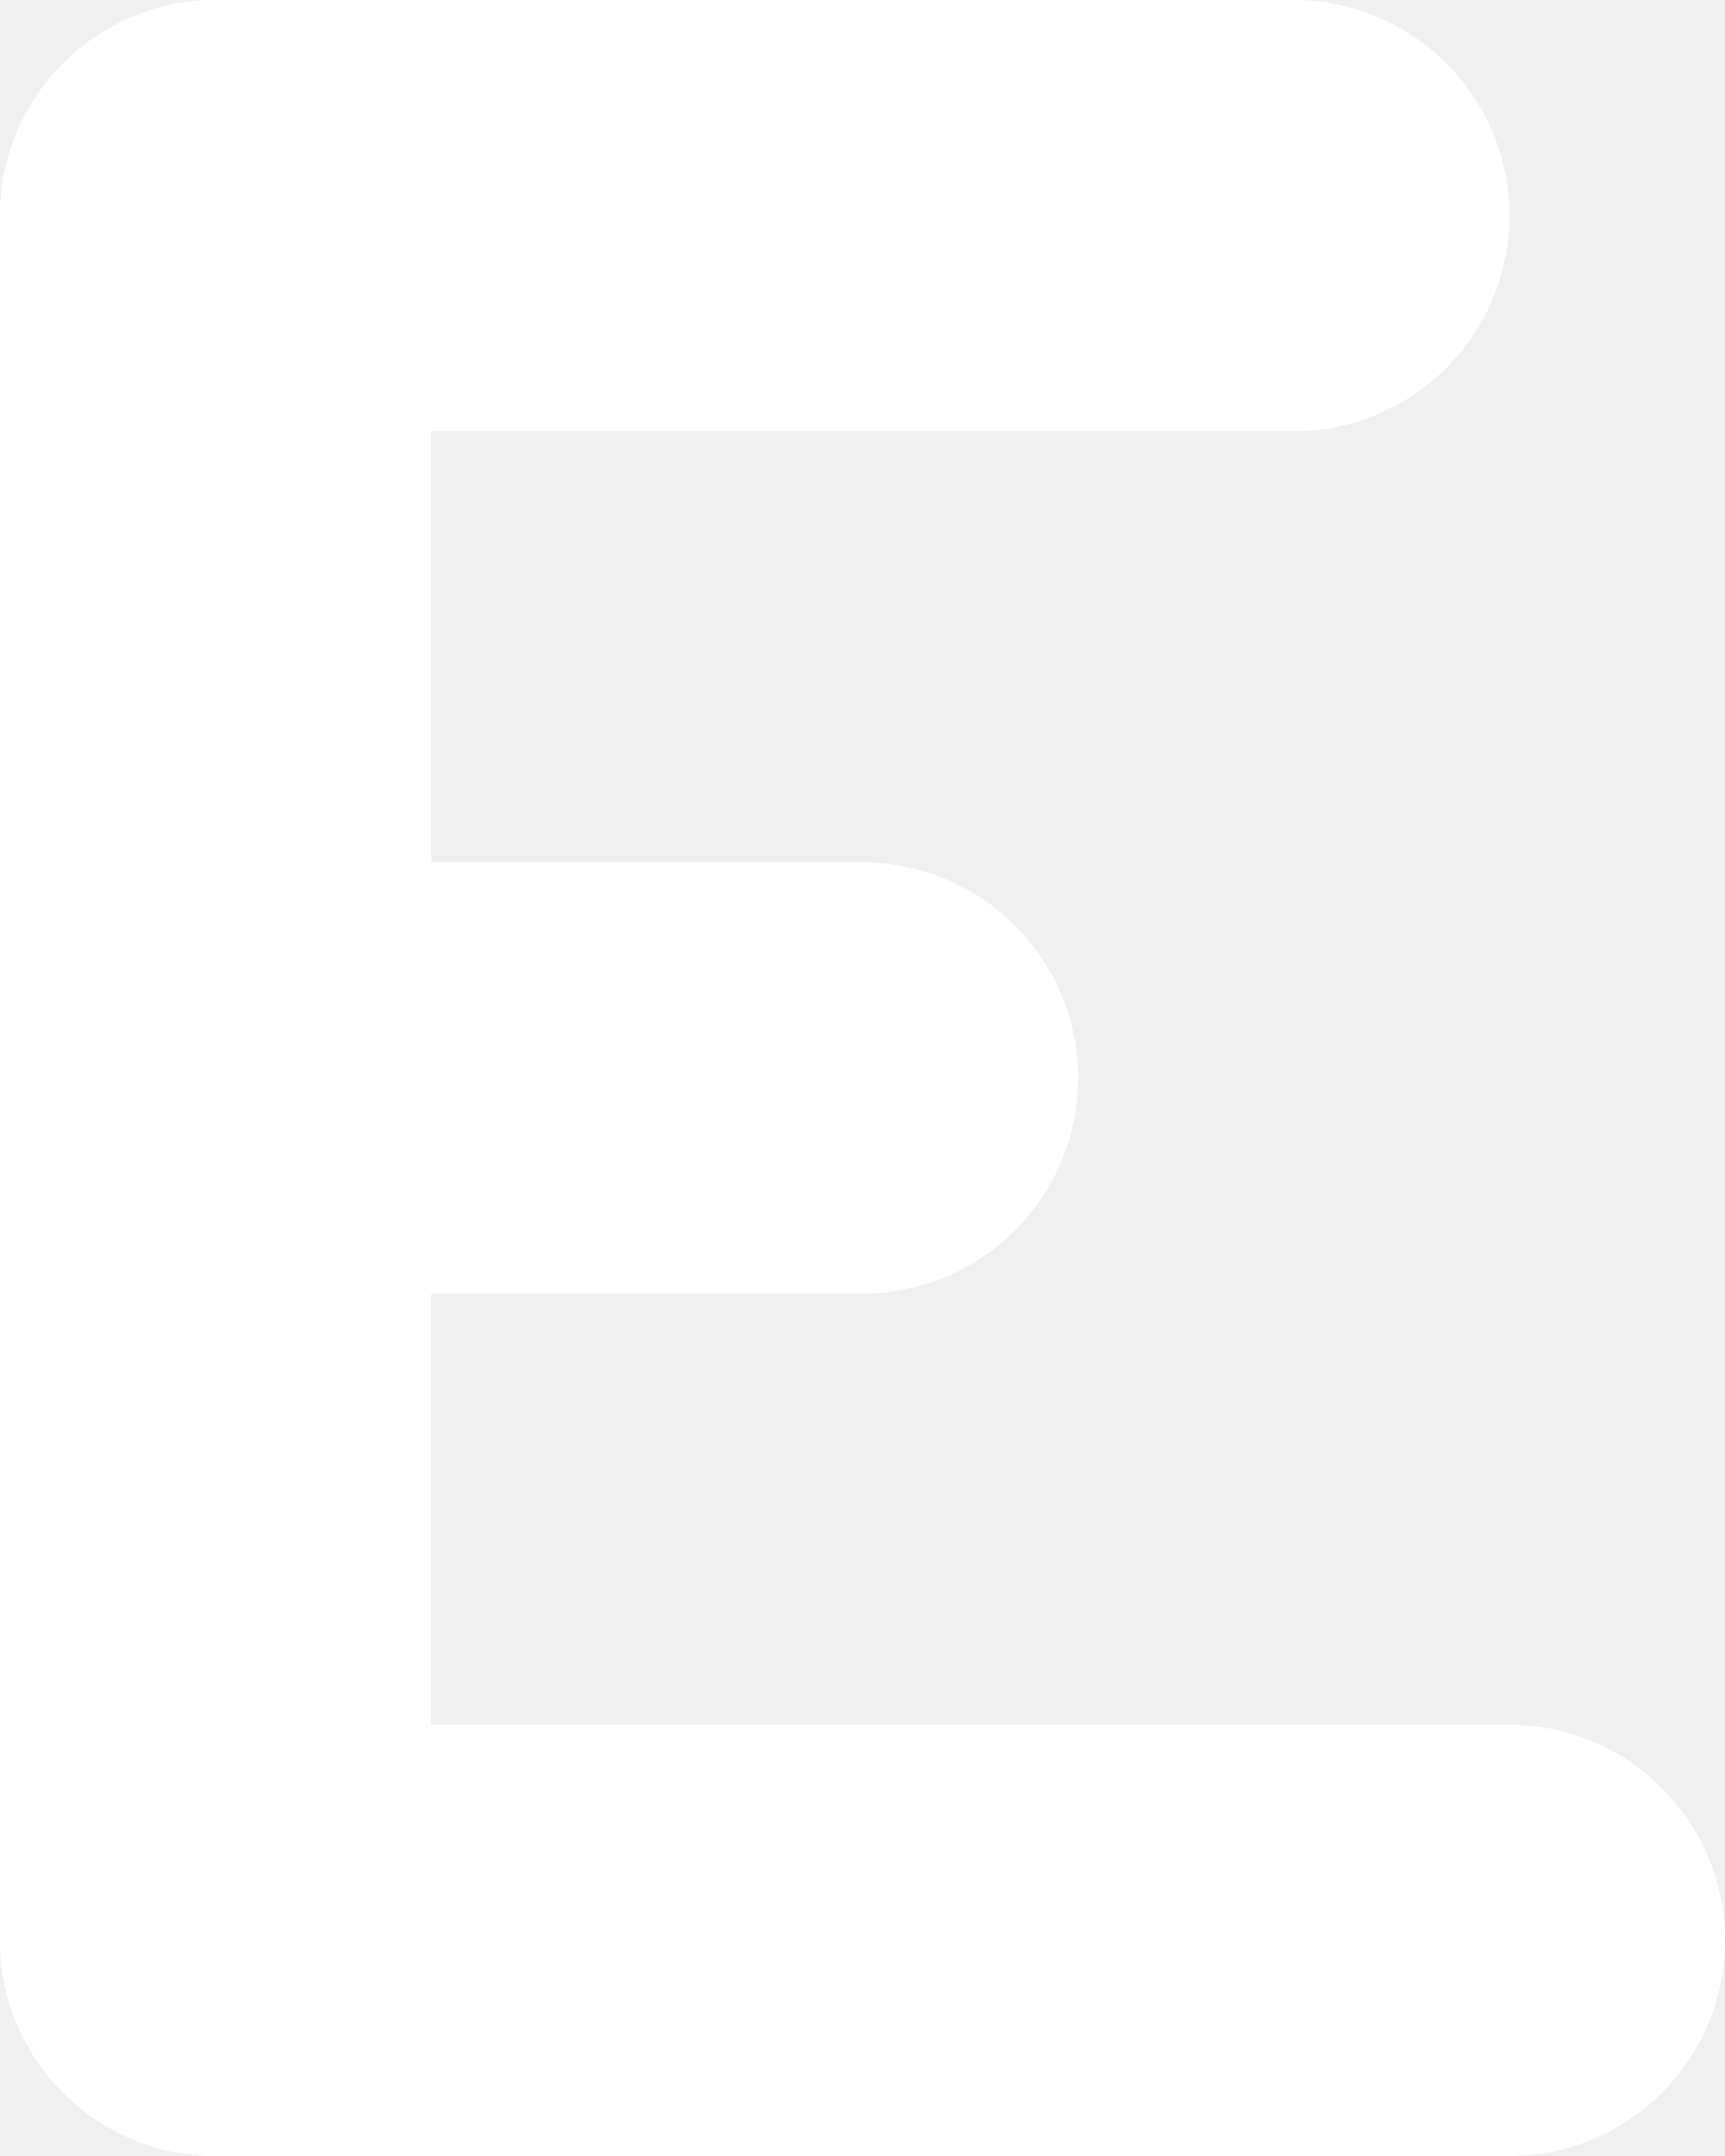
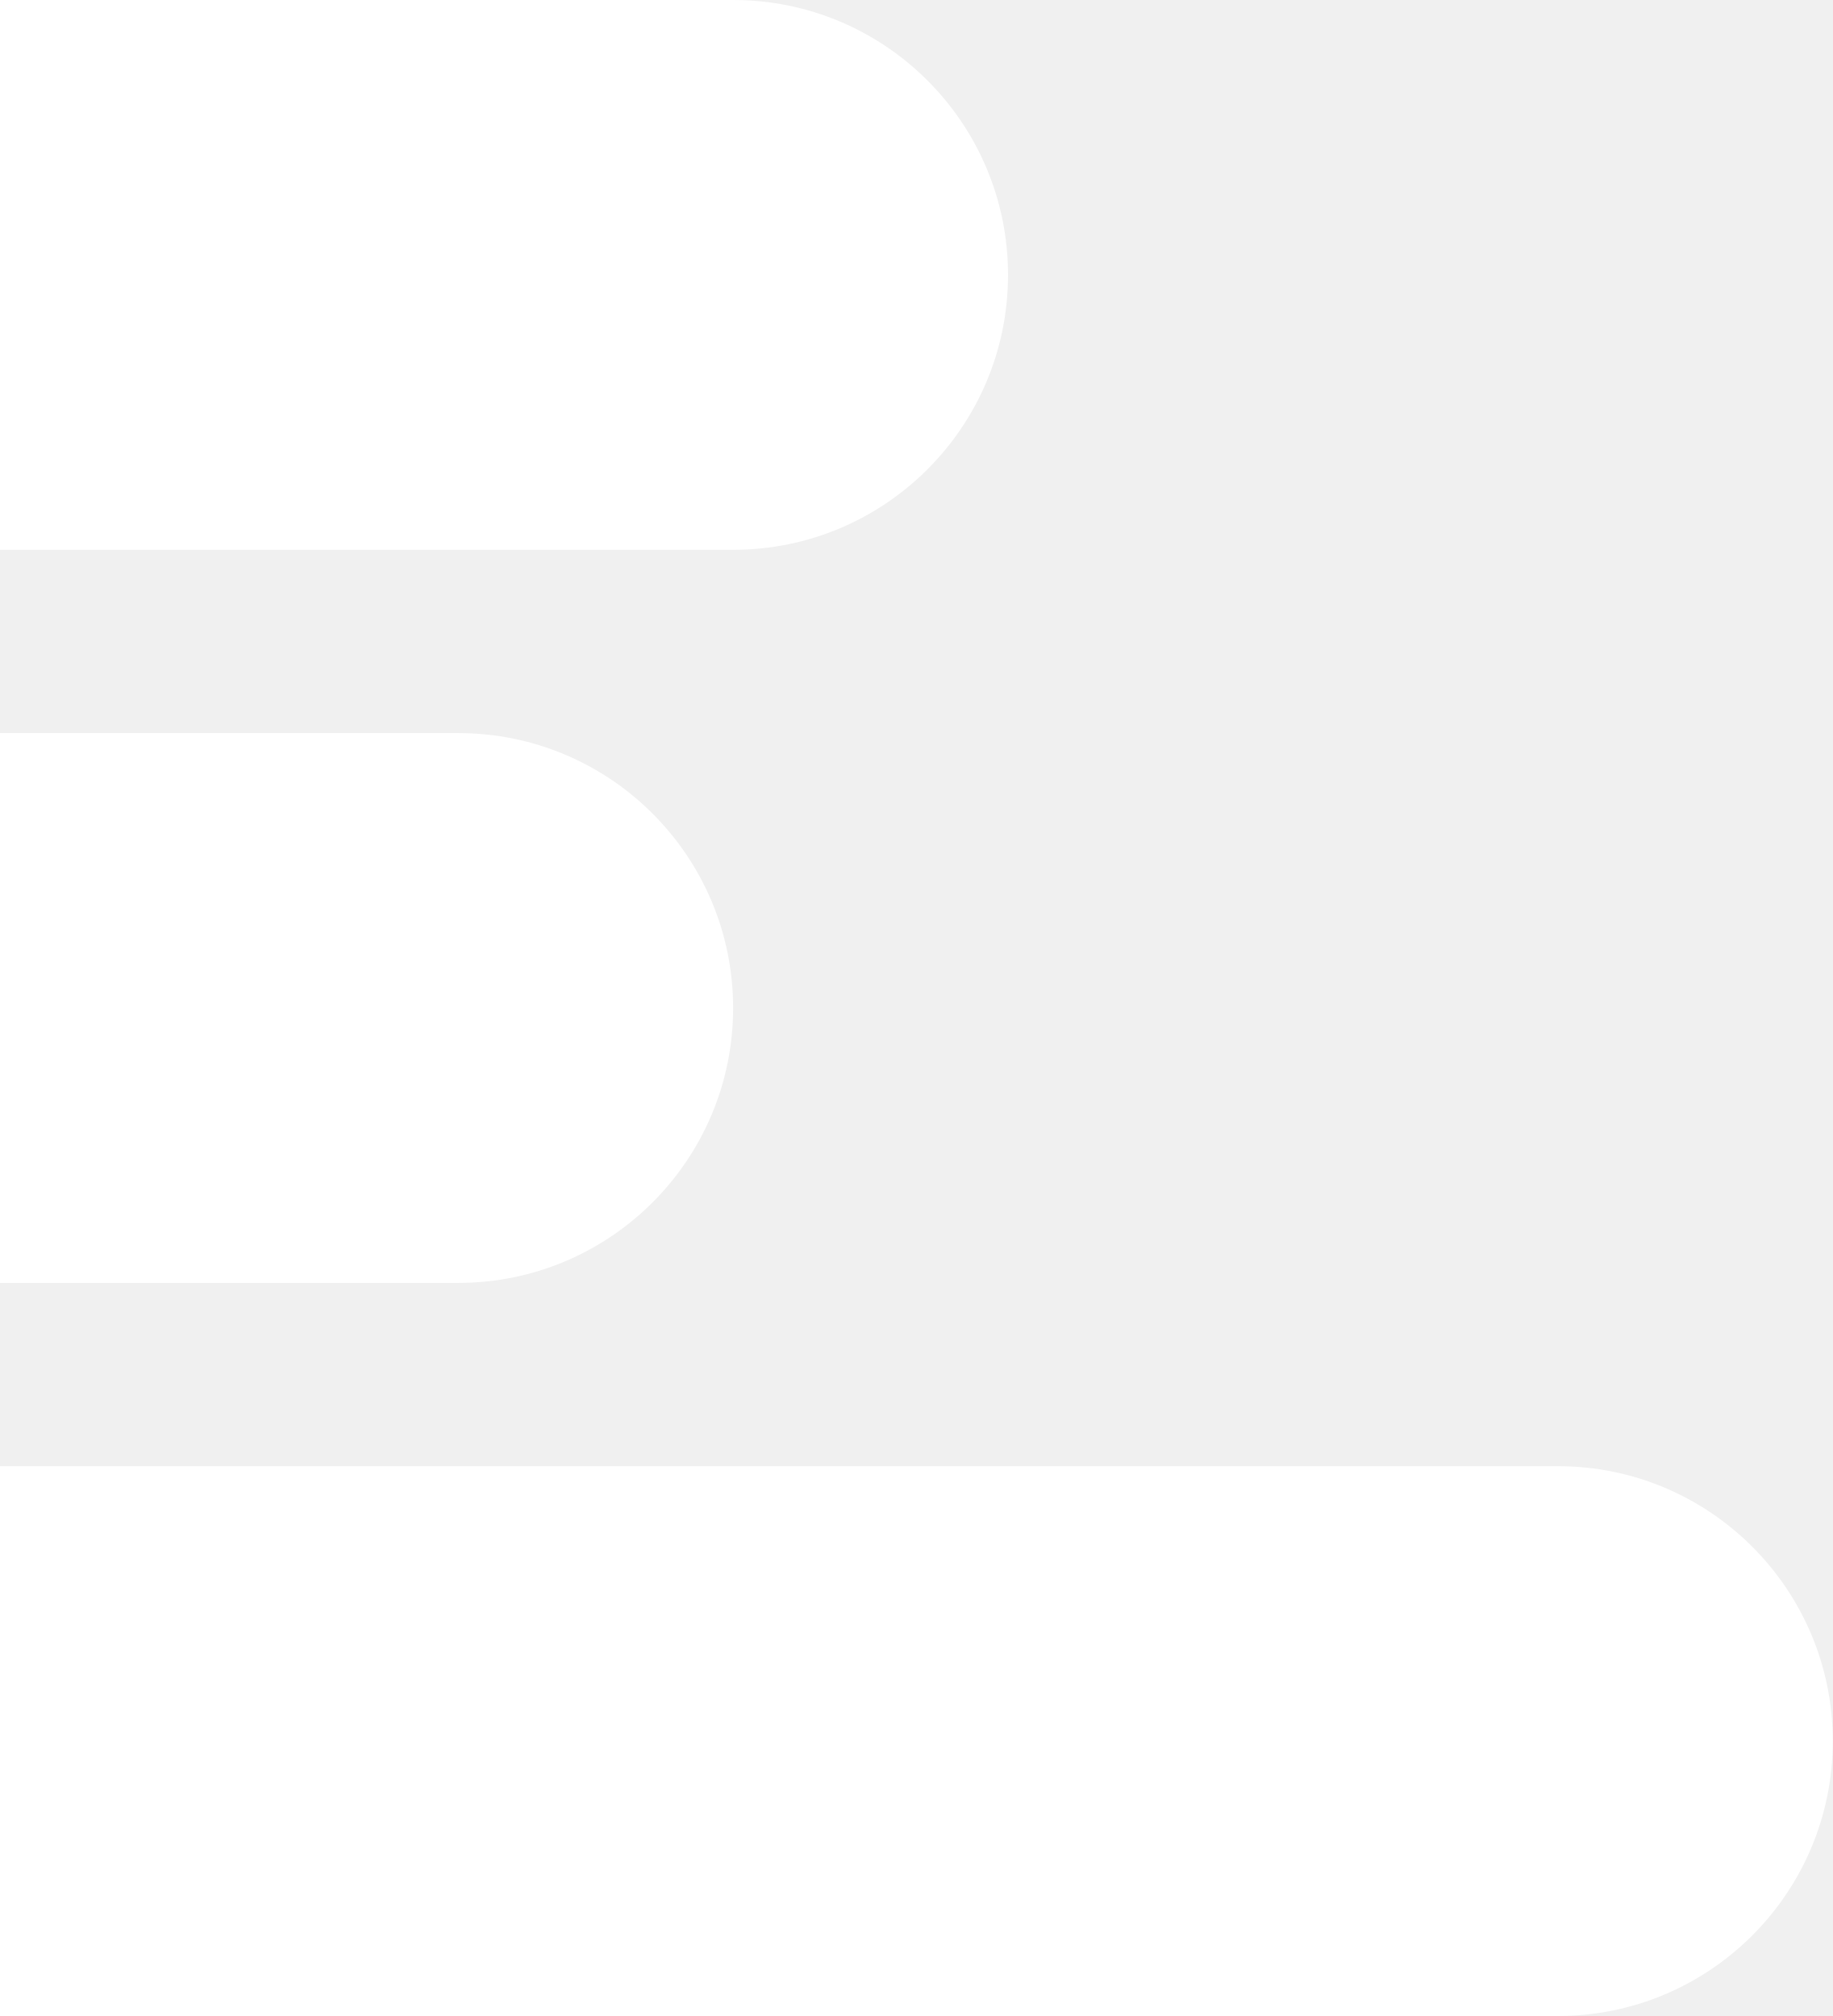
- <svg xmlns="http://www.w3.org/2000/svg" viewBox="0 0 64 80" width="64" height="80" role="img" aria-label="Ledgendary">
-   <rect x="0" y="0" width="16" height="80" rx="8" fill="#ffffff" />
-   <rect x="0" y="0" width="56" height="16" rx="8" fill="#ffffff" />
-   <rect x="0" y="32" width="40" height="16" rx="8" fill="#ffffff" />
-   <rect x="0" y="64" width="64" height="16" rx="8" fill="#ffffff" />
+ <svg xmlns="http://www.w3.org/2000/svg" viewBox="0 0 80 88" width="80" height="88" role="img" aria-label="Ledgendary">
+   <path d="M0 0H32A12 12 0 0 1 32 24H0H0V0Z" fill="#ffffff" />
+   <path d="M0 32H20A12 12 0 0 1 20 56H0H0V32Z" fill="#ffffff" />
+   <path d="M0 64H68A12 12 0 0 1 68 88H0H0V64Z" fill="#ffffff" />
</svg>
